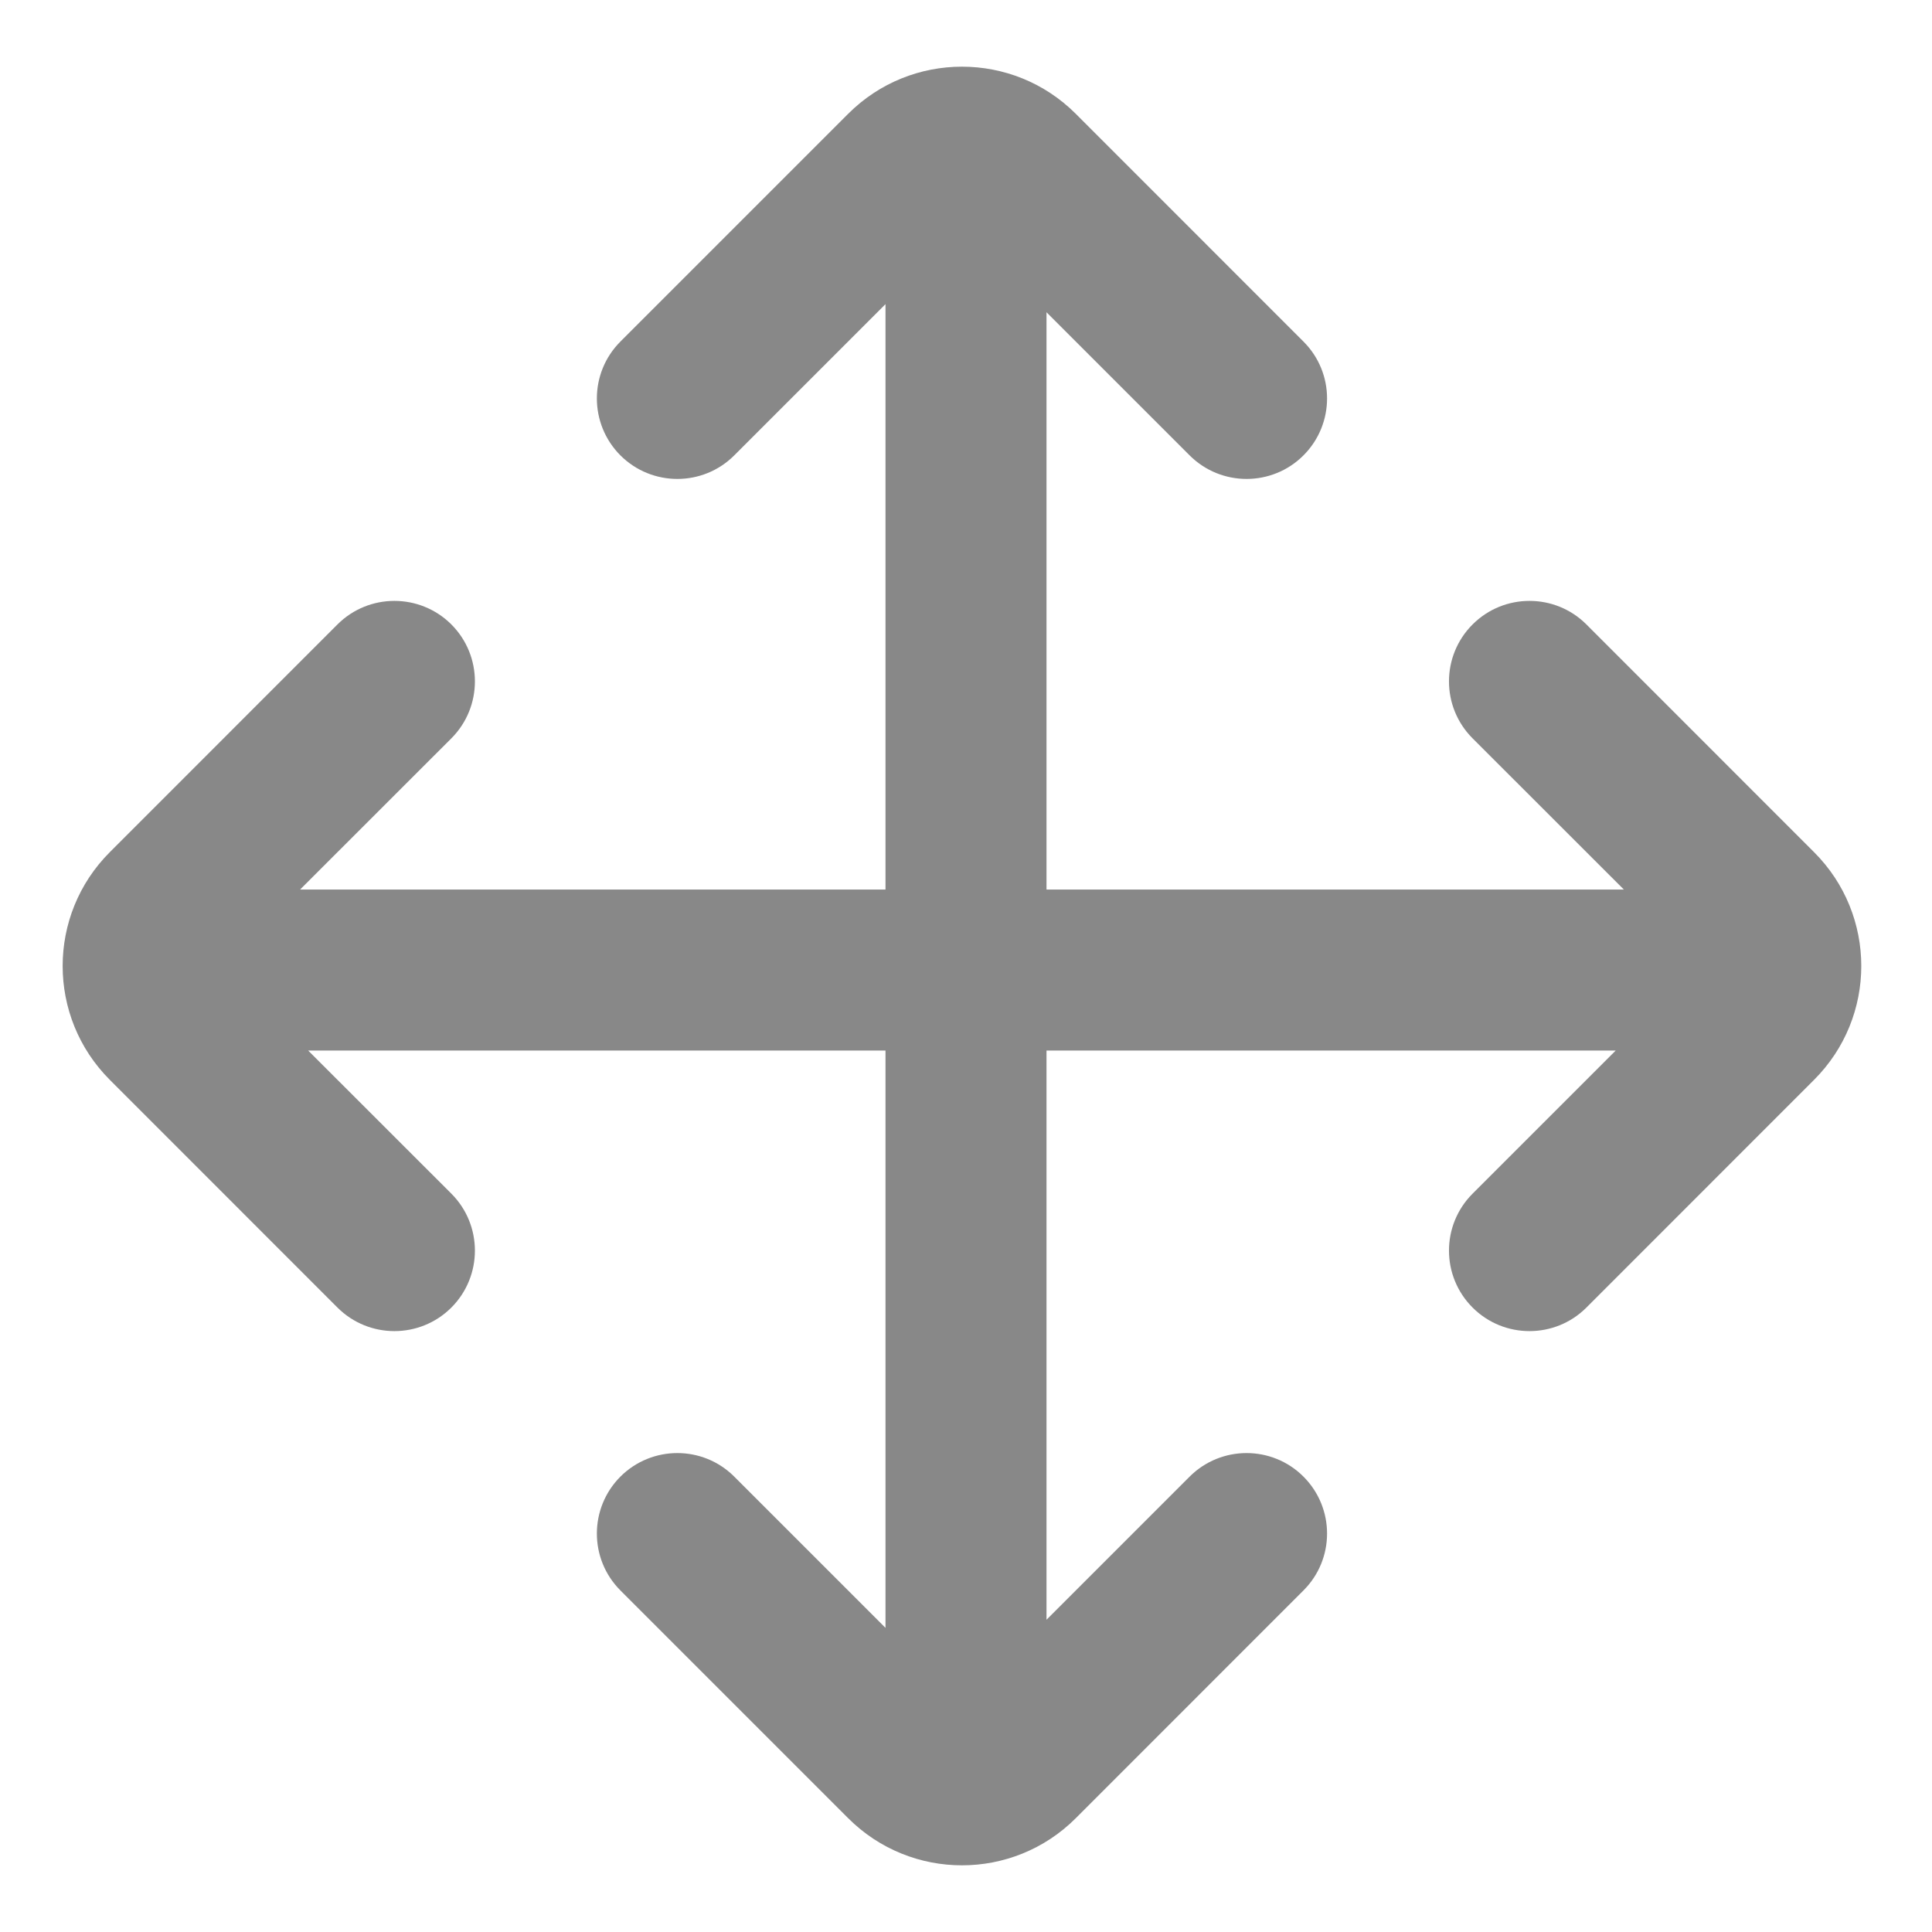
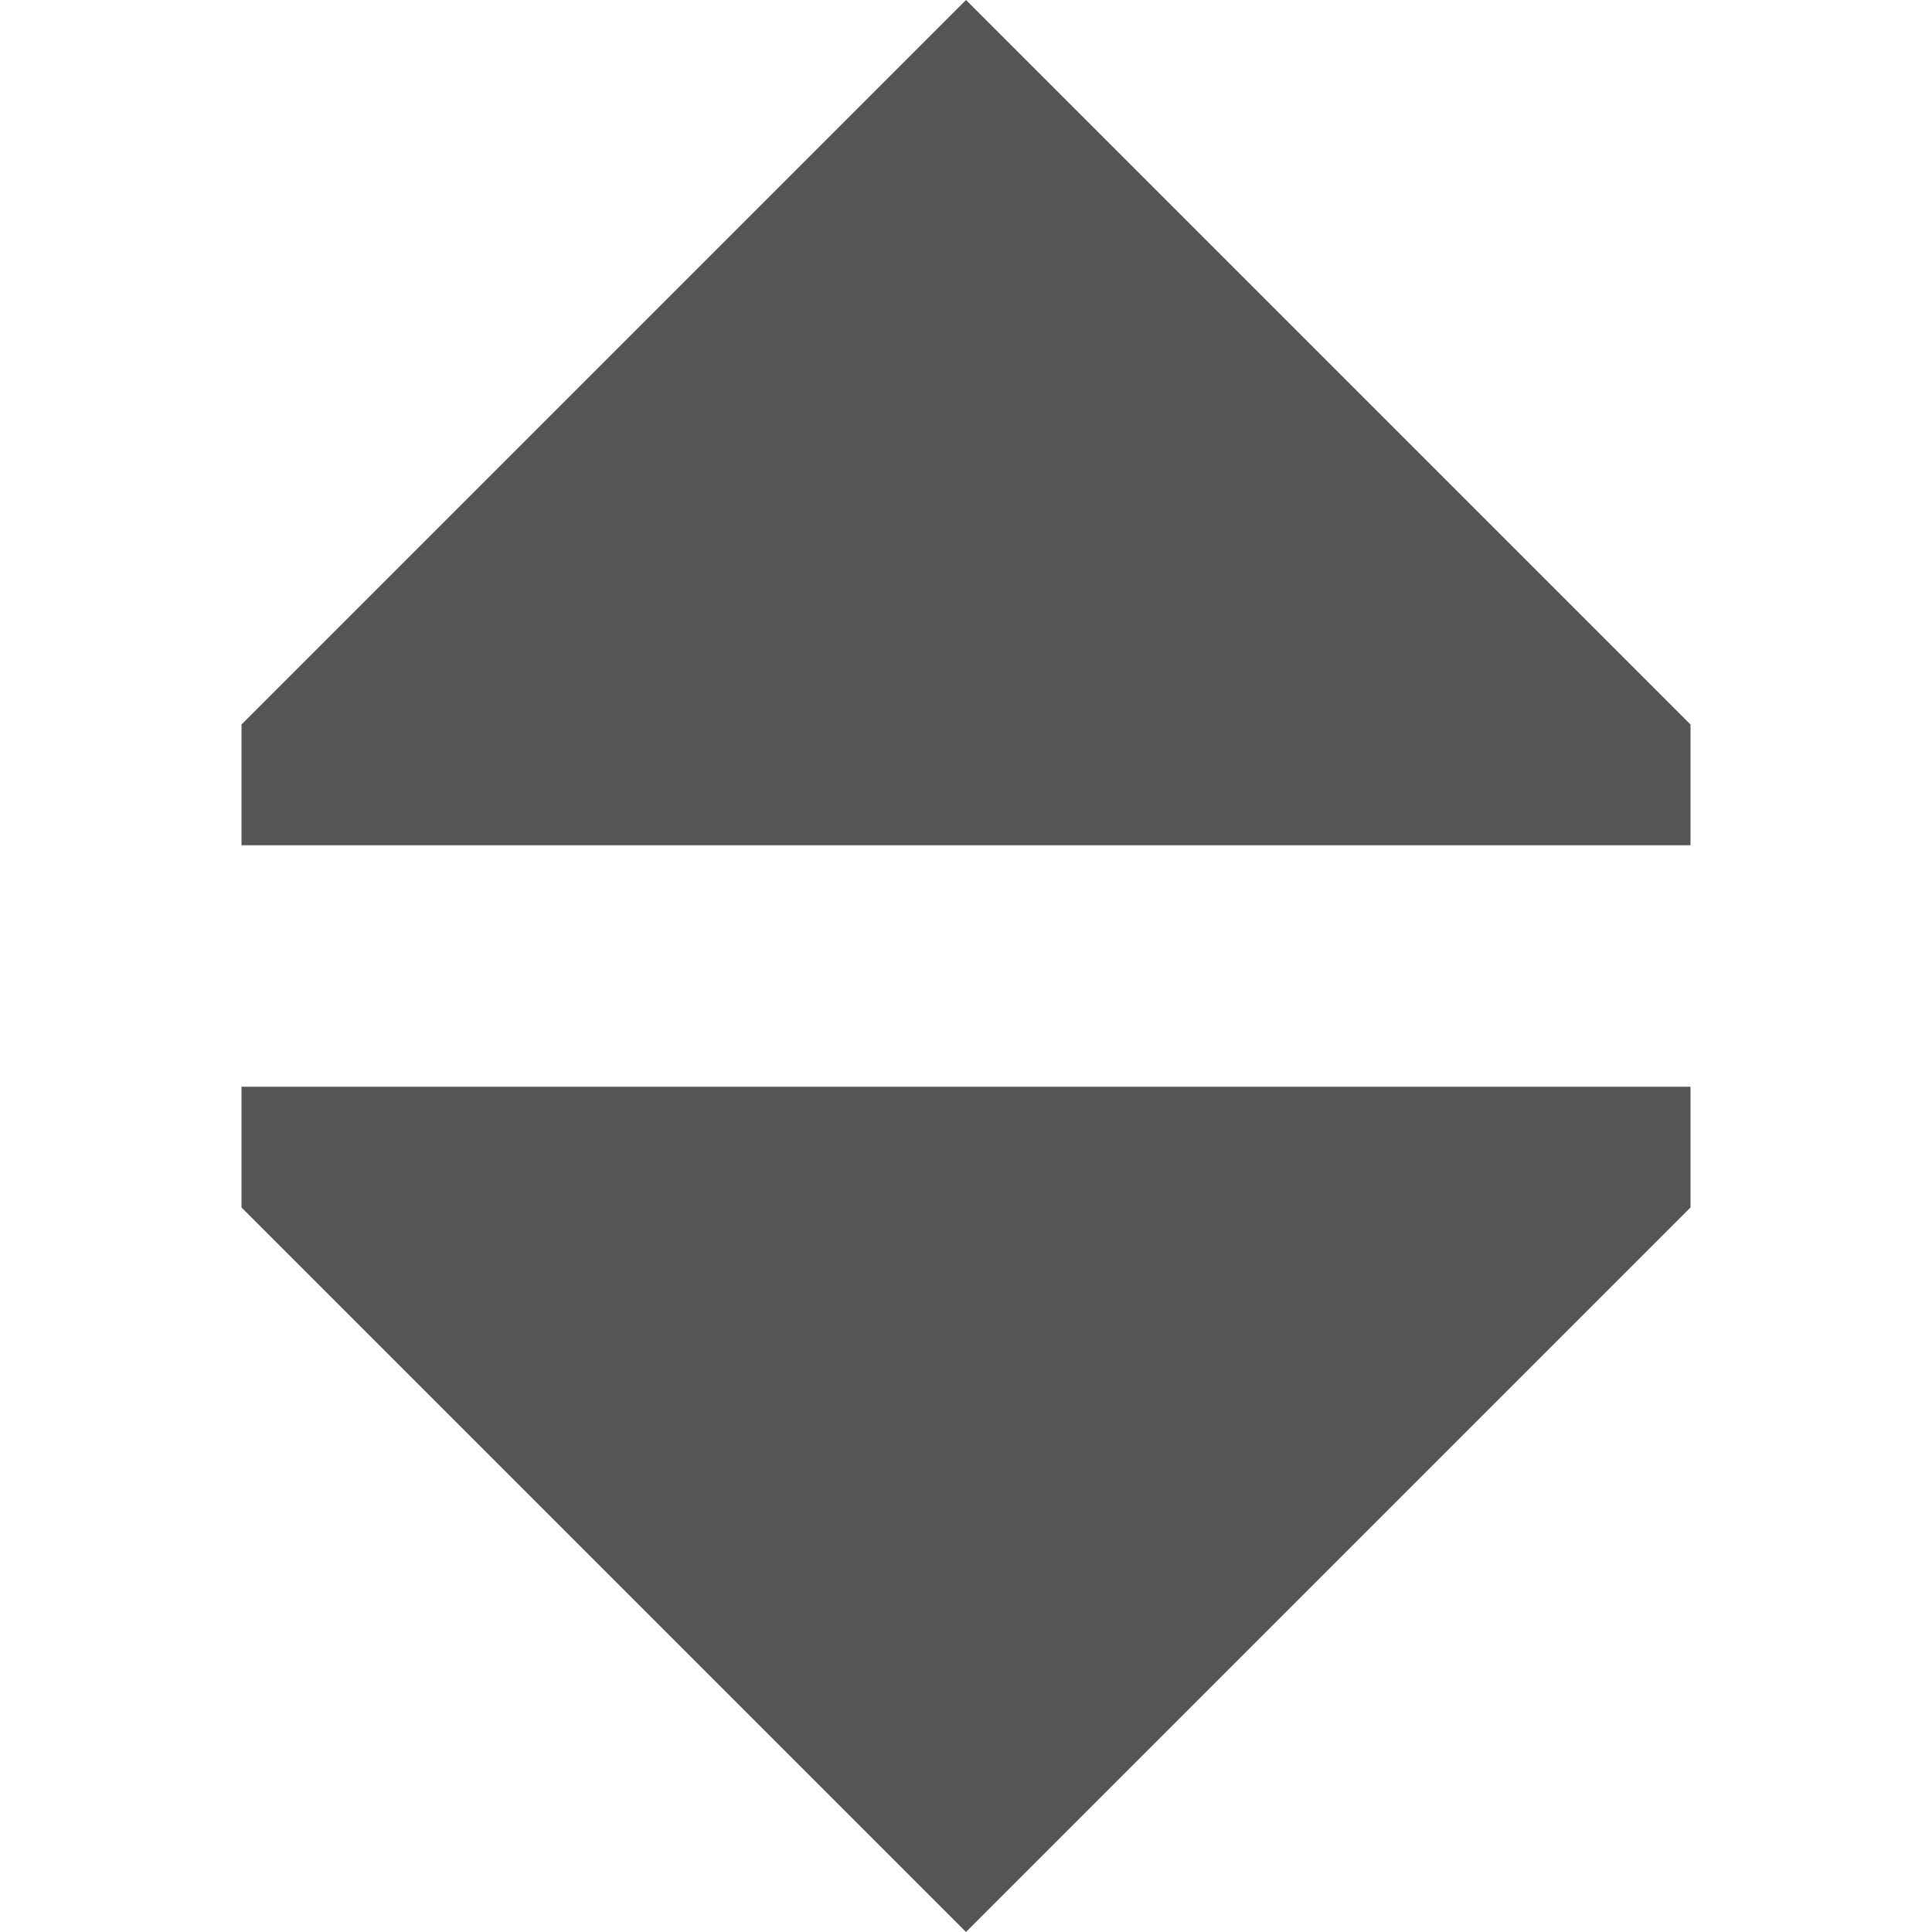
- <svg xmlns="http://www.w3.org/2000/svg" viewBox="0 0 24 24" fill="none">
-   <g id="SVGRepo_bgCarrier" stroke-width="0" />
-   <g id="SVGRepo_tracerCarrier" stroke-linecap="round" stroke-linejoin="round" />
-   <g id="SVGRepo_iconCarrier">
-     <path d="M16.192 5.657C16.583 5.266 16.583 4.633 16.192 4.243L13.364 1.414C12.583 0.633 11.317 0.633 10.536 1.414L7.707 4.243C7.317 4.633 7.317 5.266 7.707 5.657C8.098 6.047 8.731 6.047 9.121 5.657L11 3.778V11.05H3.728L5.607 9.172C5.997 8.781 5.997 8.148 5.607 7.757C5.216 7.367 4.583 7.367 4.192 7.757L1.364 10.586C0.583 11.367 0.583 12.633 1.364 13.414L4.192 16.243C4.583 16.633 5.216 16.633 5.607 16.243C5.997 15.852 5.997 15.219 5.607 14.828L3.828 13.05H11V20.222L9.121 18.343C8.731 17.953 8.098 17.953 7.707 18.343C7.317 18.734 7.317 19.367 7.707 19.757L10.536 22.586C11.317 23.367 12.583 23.367 13.364 22.586L16.192 19.757C16.583 19.367 16.583 18.734 16.192 18.343C15.802 17.953 15.169 17.953 14.778 18.343L13 20.121V13.05H20.071L18.293 14.828C17.902 15.219 17.902 15.852 18.293 16.243C18.683 16.633 19.317 16.633 19.707 16.243L22.535 13.414C23.317 12.633 23.317 11.367 22.535 10.586L19.707 7.757C19.317 7.367 18.683 7.367 18.293 7.757C17.902 8.148 17.902 8.781 18.293 9.172L20.172 11.05H13V3.879L14.778 5.657C15.169 6.047 15.802 6.047 16.192 5.657Z" fill="#888888" />
-   </g>
+ <svg xmlns="http://www.w3.org/2000/svg" width="800px" height="800px" viewBox="0 0 16 16" fill="none">
+   <path d="M8 0L2 6V7H14V6L8 0Z" fill="#555" />
+   <path d="M8 16L2 10V9H14V10L8 16Z" fill="#555" />
</svg>
